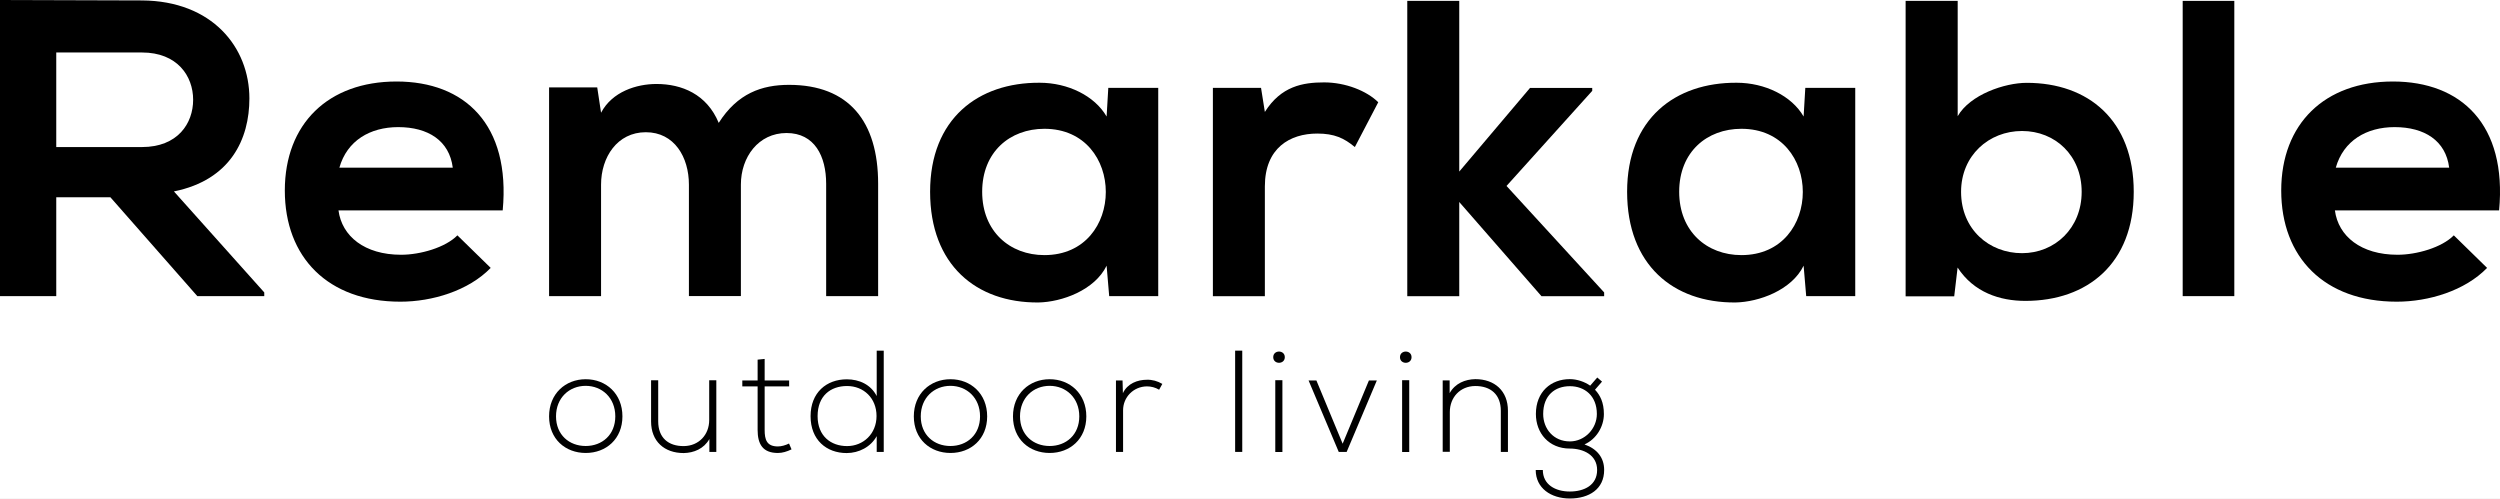
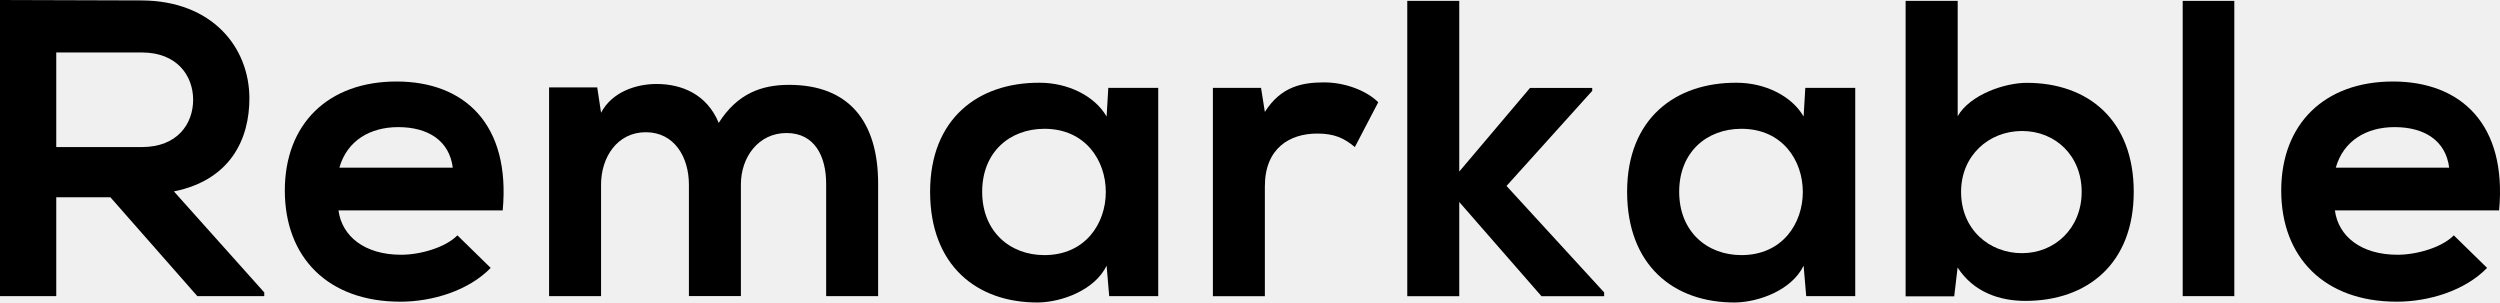
- <svg xmlns="http://www.w3.org/2000/svg" width="331" height="66" viewBox="0 0 331 66" fill="none">
+ <svg xmlns="http://www.w3.org/2000/svg" width="331" height="40" viewBox="0 0 331 40" fill="none">
  <g clip-path="url(#clip0_1107_1751)">
-     <rect width="331" height="66" fill="white" />
    <path d="M34.988 39.208H26.126L14.613 26.115H7.448V39.208H0V0C6.269 0 12.527 0.058 18.796 0.058C28.106 0.117 33.02 6.272 33.02 13.034C33.02 18.407 30.533 23.826 23.027 25.344L34.988 38.717V39.219V39.208ZM7.448 6.938V19.47H18.796C23.533 19.47 25.572 16.339 25.572 13.209C25.572 10.079 23.486 6.949 18.796 6.949H7.448V6.938Z" fill="black" />
    <path d="M44.816 27.855C45.264 31.265 48.257 33.73 53.112 33.73C55.646 33.73 58.981 32.772 60.56 31.16L64.968 35.47C62.033 38.495 57.237 39.943 53.006 39.943C43.414 39.943 37.71 34.068 37.71 25.227C37.71 16.386 43.461 10.791 52.5 10.791C61.538 10.791 67.619 16.491 66.558 27.855H44.828H44.816ZM59.947 22.202C59.499 18.617 56.671 16.83 52.724 16.83C49 16.83 45.947 18.617 44.934 22.202H59.947Z" fill="black" />
    <path d="M91.212 39.208V24.445C91.212 20.812 89.291 17.507 85.508 17.507C81.725 17.507 79.58 20.812 79.58 24.445V39.208H72.698V11.574H79.074L79.58 14.926C81.053 12.135 84.27 11.119 86.922 11.119C90.257 11.119 93.58 12.462 95.159 16.269C97.646 12.357 100.863 11.235 104.469 11.235C112.365 11.235 116.265 16.047 116.265 24.328V39.208H109.383V24.328C109.383 20.696 107.863 17.612 104.139 17.612C100.415 17.612 98.094 20.801 98.094 24.433V39.196H91.212V39.208Z" fill="black" />
    <path d="M146.751 11.632H153.35V39.207H146.857L146.515 35.178C144.936 38.425 140.587 39.99 137.488 40.048C129.251 40.107 123.146 35.073 123.146 25.391C123.146 15.708 129.522 10.908 137.653 10.955C141.377 10.955 144.936 12.684 146.515 15.428L146.739 11.621L146.751 11.632ZM130.04 25.391C130.04 30.646 133.705 33.776 138.278 33.776C149.119 33.776 149.119 17.052 138.278 17.052C133.705 17.052 130.04 20.123 130.04 25.391Z" fill="black" />
    <path d="M166.961 11.633L167.468 14.821C169.613 11.411 172.488 10.909 175.316 10.909C178.145 10.909 180.961 12.03 182.481 13.537L179.382 19.47C177.968 18.29 176.672 17.683 174.409 17.683C170.791 17.683 167.468 19.586 167.468 24.679V39.219H160.586V11.633H166.961V11.633Z" fill="black" />
    <path d="M193.205 0.117V22.716L202.574 11.644H210.811V12.03L199.463 24.62L212.39 38.717V39.219H204.094L193.205 26.746V39.219H186.323V0.117H193.205Z" fill="black" />
    <path d="M239.035 11.632H245.634V39.207H239.141L238.799 35.178C237.22 38.425 232.871 39.99 229.772 40.048C221.535 40.107 215.43 35.073 215.43 25.391C215.43 15.708 221.806 10.908 229.937 10.955C233.661 10.955 237.22 12.684 238.799 15.428L239.023 11.621L239.035 11.632ZM222.324 25.391C222.324 30.646 225.989 33.776 230.562 33.776C241.403 33.776 241.403 17.052 230.562 17.052C225.989 17.052 222.324 20.123 222.324 25.391Z" fill="black" />
    <path d="M259.198 0.117V15.382C260.836 12.532 265.408 10.967 268.343 10.967C276.474 10.967 282.507 15.896 282.507 25.402C282.507 34.91 276.356 39.838 268.166 39.838C264.784 39.838 261.331 38.717 259.186 35.423L258.738 39.231H252.304V0.117H259.186H259.198ZM259.646 25.402C259.646 30.378 263.369 33.52 267.718 33.52C272.066 33.52 275.613 30.214 275.613 25.402C275.613 20.591 272.114 17.344 267.718 17.344C263.322 17.344 259.646 20.591 259.646 25.402Z" fill="black" />
    <path d="M295.823 0.117V39.208H288.988V0.117H295.823Z" fill="black" />
    <path d="M309.14 27.855C309.588 31.265 312.581 33.73 317.436 33.73C319.97 33.73 323.305 32.772 324.884 31.16L329.291 35.47C326.357 38.495 321.561 39.943 317.33 39.943C307.738 39.943 302.034 34.068 302.034 25.227C302.034 16.386 307.785 10.791 316.824 10.791C325.862 10.791 331.943 16.491 330.882 27.855H309.152H309.14ZM324.271 22.202C323.824 18.617 320.995 16.83 317.048 16.83C313.324 16.83 310.271 18.617 309.258 22.202H324.271Z" fill="black" />
    <path d="M72.698 55.126C72.698 52.125 74.867 50.209 77.553 50.209C80.24 50.209 82.409 52.125 82.409 55.126C82.409 58.128 80.24 59.973 77.553 59.973C74.867 59.973 72.698 58.139 72.698 55.126ZM81.466 55.126C81.466 52.674 79.71 51.085 77.542 51.085C75.373 51.085 73.617 52.674 73.617 55.126C73.617 57.579 75.373 59.05 77.542 59.05C79.71 59.05 81.466 57.579 81.466 55.126Z" fill="black" />
    <path d="M93.922 59.833V58.128C93.191 59.425 91.86 59.962 90.516 59.985C87.959 59.985 86.203 58.432 86.203 55.804V50.35H87.146V55.792C87.146 57.941 88.478 59.086 90.552 59.062C92.52 59.039 93.898 57.567 93.898 55.617V50.35H94.841V59.833H93.91H93.922Z" fill="black" />
    <path d="M101.24 47.523V50.373H104.481V51.156H101.24V56.925C101.24 58.21 101.511 59.109 102.996 59.109C103.455 59.109 103.986 58.958 104.469 58.724L104.799 59.495C104.198 59.787 103.597 59.974 102.996 59.974C100.969 59.974 100.309 58.782 100.309 56.925V51.156H98.282V50.373H100.309V47.617L101.24 47.523Z" fill="black" />
    <path d="M117.007 46.425V59.833H116.076V57.743C115.287 59.179 113.719 59.985 112.093 59.985C109.43 59.985 107.32 58.245 107.32 55.103C107.32 51.961 109.442 50.221 112.117 50.221C113.755 50.221 115.298 50.91 116.076 52.44V46.425H117.007ZM108.251 55.103C108.251 57.731 110.007 59.062 112.152 59.062C114.297 59.062 116.053 57.439 116.053 55.08C116.053 52.721 114.356 51.109 112.152 51.109C109.948 51.109 108.251 52.428 108.251 55.091V55.103Z" fill="black" />
    <path d="M120.99 55.127C120.99 52.125 123.159 50.209 125.845 50.209C128.532 50.209 130.701 52.125 130.701 55.127C130.701 58.128 128.532 59.973 125.845 59.973C123.159 59.973 120.99 58.14 120.99 55.127ZM129.758 55.127C129.758 52.674 128.002 51.085 125.834 51.085C123.665 51.085 121.909 52.674 121.909 55.127C121.909 57.579 123.665 59.051 125.834 59.051C128.002 59.051 129.758 57.579 129.758 55.127Z" fill="black" />
    <path d="M134.118 55.127C134.118 52.125 136.286 50.209 138.973 50.209C141.66 50.209 143.829 52.125 143.829 55.127C143.829 58.128 141.66 59.973 138.973 59.973C136.286 59.973 134.118 58.14 134.118 55.127ZM142.898 55.127C142.898 52.674 141.142 51.085 138.973 51.085C136.805 51.085 135.049 52.674 135.049 55.127C135.049 57.579 136.805 59.051 138.973 59.051C141.142 59.051 142.898 57.579 142.898 55.127Z" fill="black" />
    <path d="M148.625 50.373L148.672 52.055C149.273 50.77 150.617 50.28 151.842 50.28C152.561 50.256 153.256 50.455 153.893 50.829L153.468 51.599C152.962 51.296 152.408 51.156 151.842 51.156C150.063 51.179 148.696 52.592 148.696 54.321V59.833H147.753V50.373H148.637H148.625Z" fill="black" />
    <path d="M164.475 46.425V59.833H163.532V46.425H164.475Z" fill="black" />
    <path d="M170.108 47.29C170.108 48.282 168.576 48.282 168.576 47.29C168.576 46.297 170.108 46.297 170.108 47.29ZM168.847 50.338V59.845H169.79V50.338H168.847Z" fill="black" />
    <path d="M173.242 50.373H174.291L177.767 58.747L181.244 50.373H182.293L178.298 59.833H177.249L173.254 50.373H173.242Z" fill="black" />
    <path d="M186.889 47.29C186.889 48.283 185.357 48.283 185.357 47.29C185.357 46.297 186.889 46.297 186.889 47.29ZM185.64 50.338V59.845H186.583V50.338H185.64Z" fill="black" />
    <path d="M191.933 50.373V52.055C192.663 50.747 193.995 50.221 195.338 50.198C197.884 50.198 199.651 51.751 199.651 54.379V59.833H198.709V54.391C198.709 52.242 197.377 51.097 195.303 51.109C193.323 51.132 191.956 52.604 191.956 54.554V59.822H191.013V50.361H191.944L191.933 50.373Z" fill="black" />
    <path d="M211.483 49.987L212.108 50.525L211.177 51.599C211.86 52.323 212.355 53.281 212.355 54.823C212.355 56.469 211.365 58.139 209.786 58.84C211.471 59.436 212.39 60.604 212.39 62.227C212.39 64.773 210.375 66 207.853 66C205.331 66 203.328 64.621 203.328 62.227H204.271C204.271 64.166 205.932 65.077 207.842 65.077C209.751 65.077 211.459 64.236 211.459 62.227C211.459 60.218 209.621 59.389 207.842 59.389C205.072 59.389 203.352 57.345 203.352 54.811C203.352 51.856 205.367 50.197 207.842 50.197C208.808 50.197 209.81 50.548 210.54 51.062L211.471 49.987H211.483ZM204.318 54.811C204.318 56.761 205.673 58.443 207.853 58.443C209.821 58.443 211.424 56.761 211.424 54.811C211.424 52.417 209.821 51.132 207.853 51.132C205.885 51.132 204.318 52.335 204.318 54.811Z" fill="black" />
  </g>
  <defs>
    <clipPath id="clip0_1107_1751">
-       <rect width="331" height="66" fill="white" />
+       <rect width="331" height="40" fill="white" />
    </clipPath>
  </defs>
</svg>
